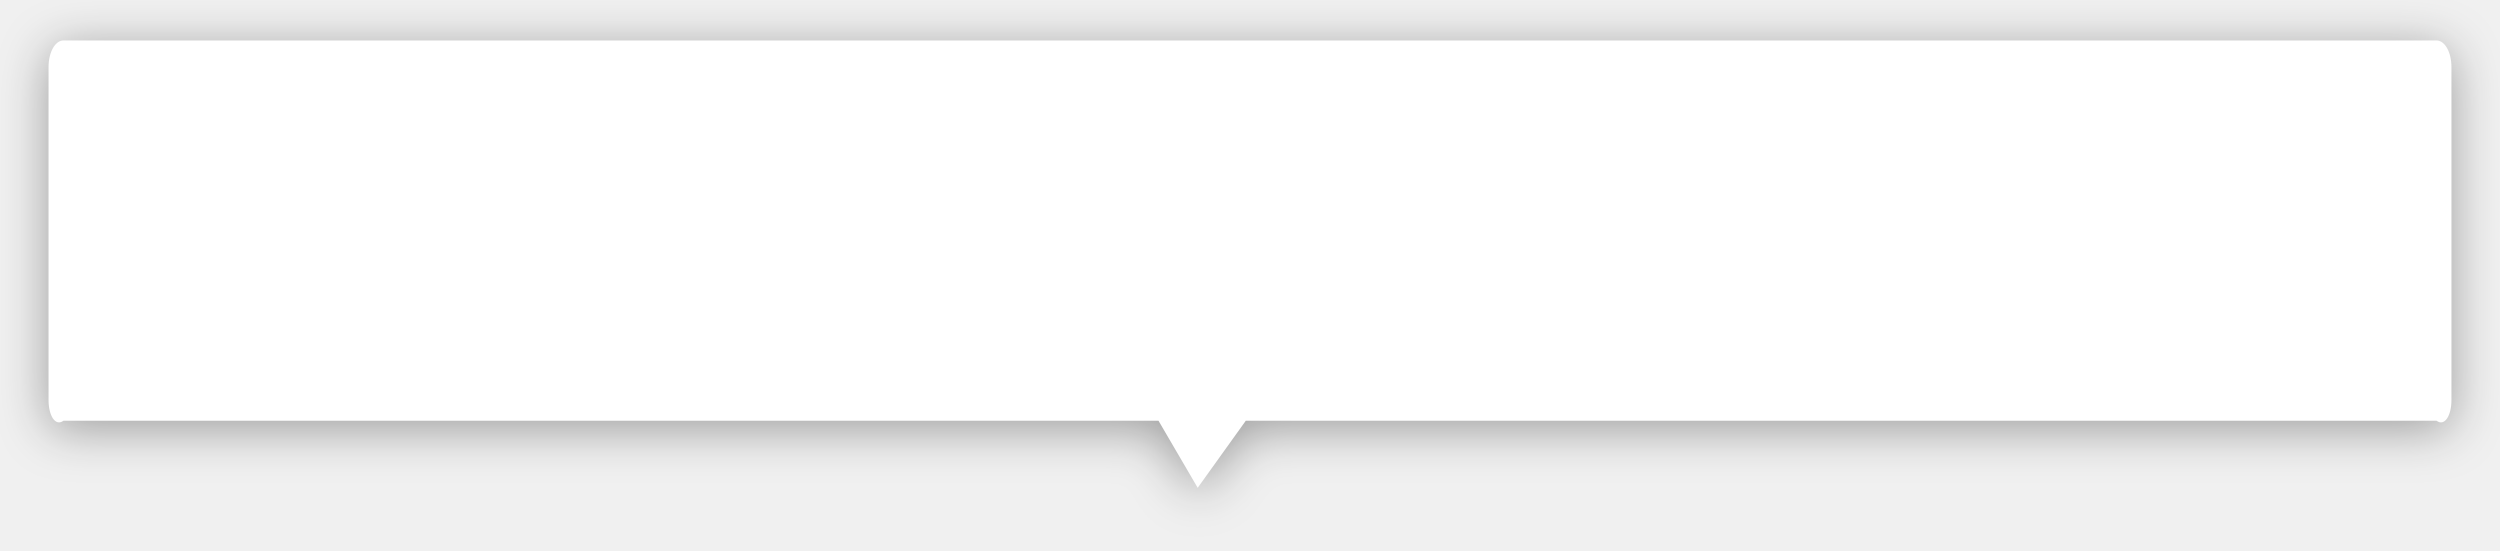
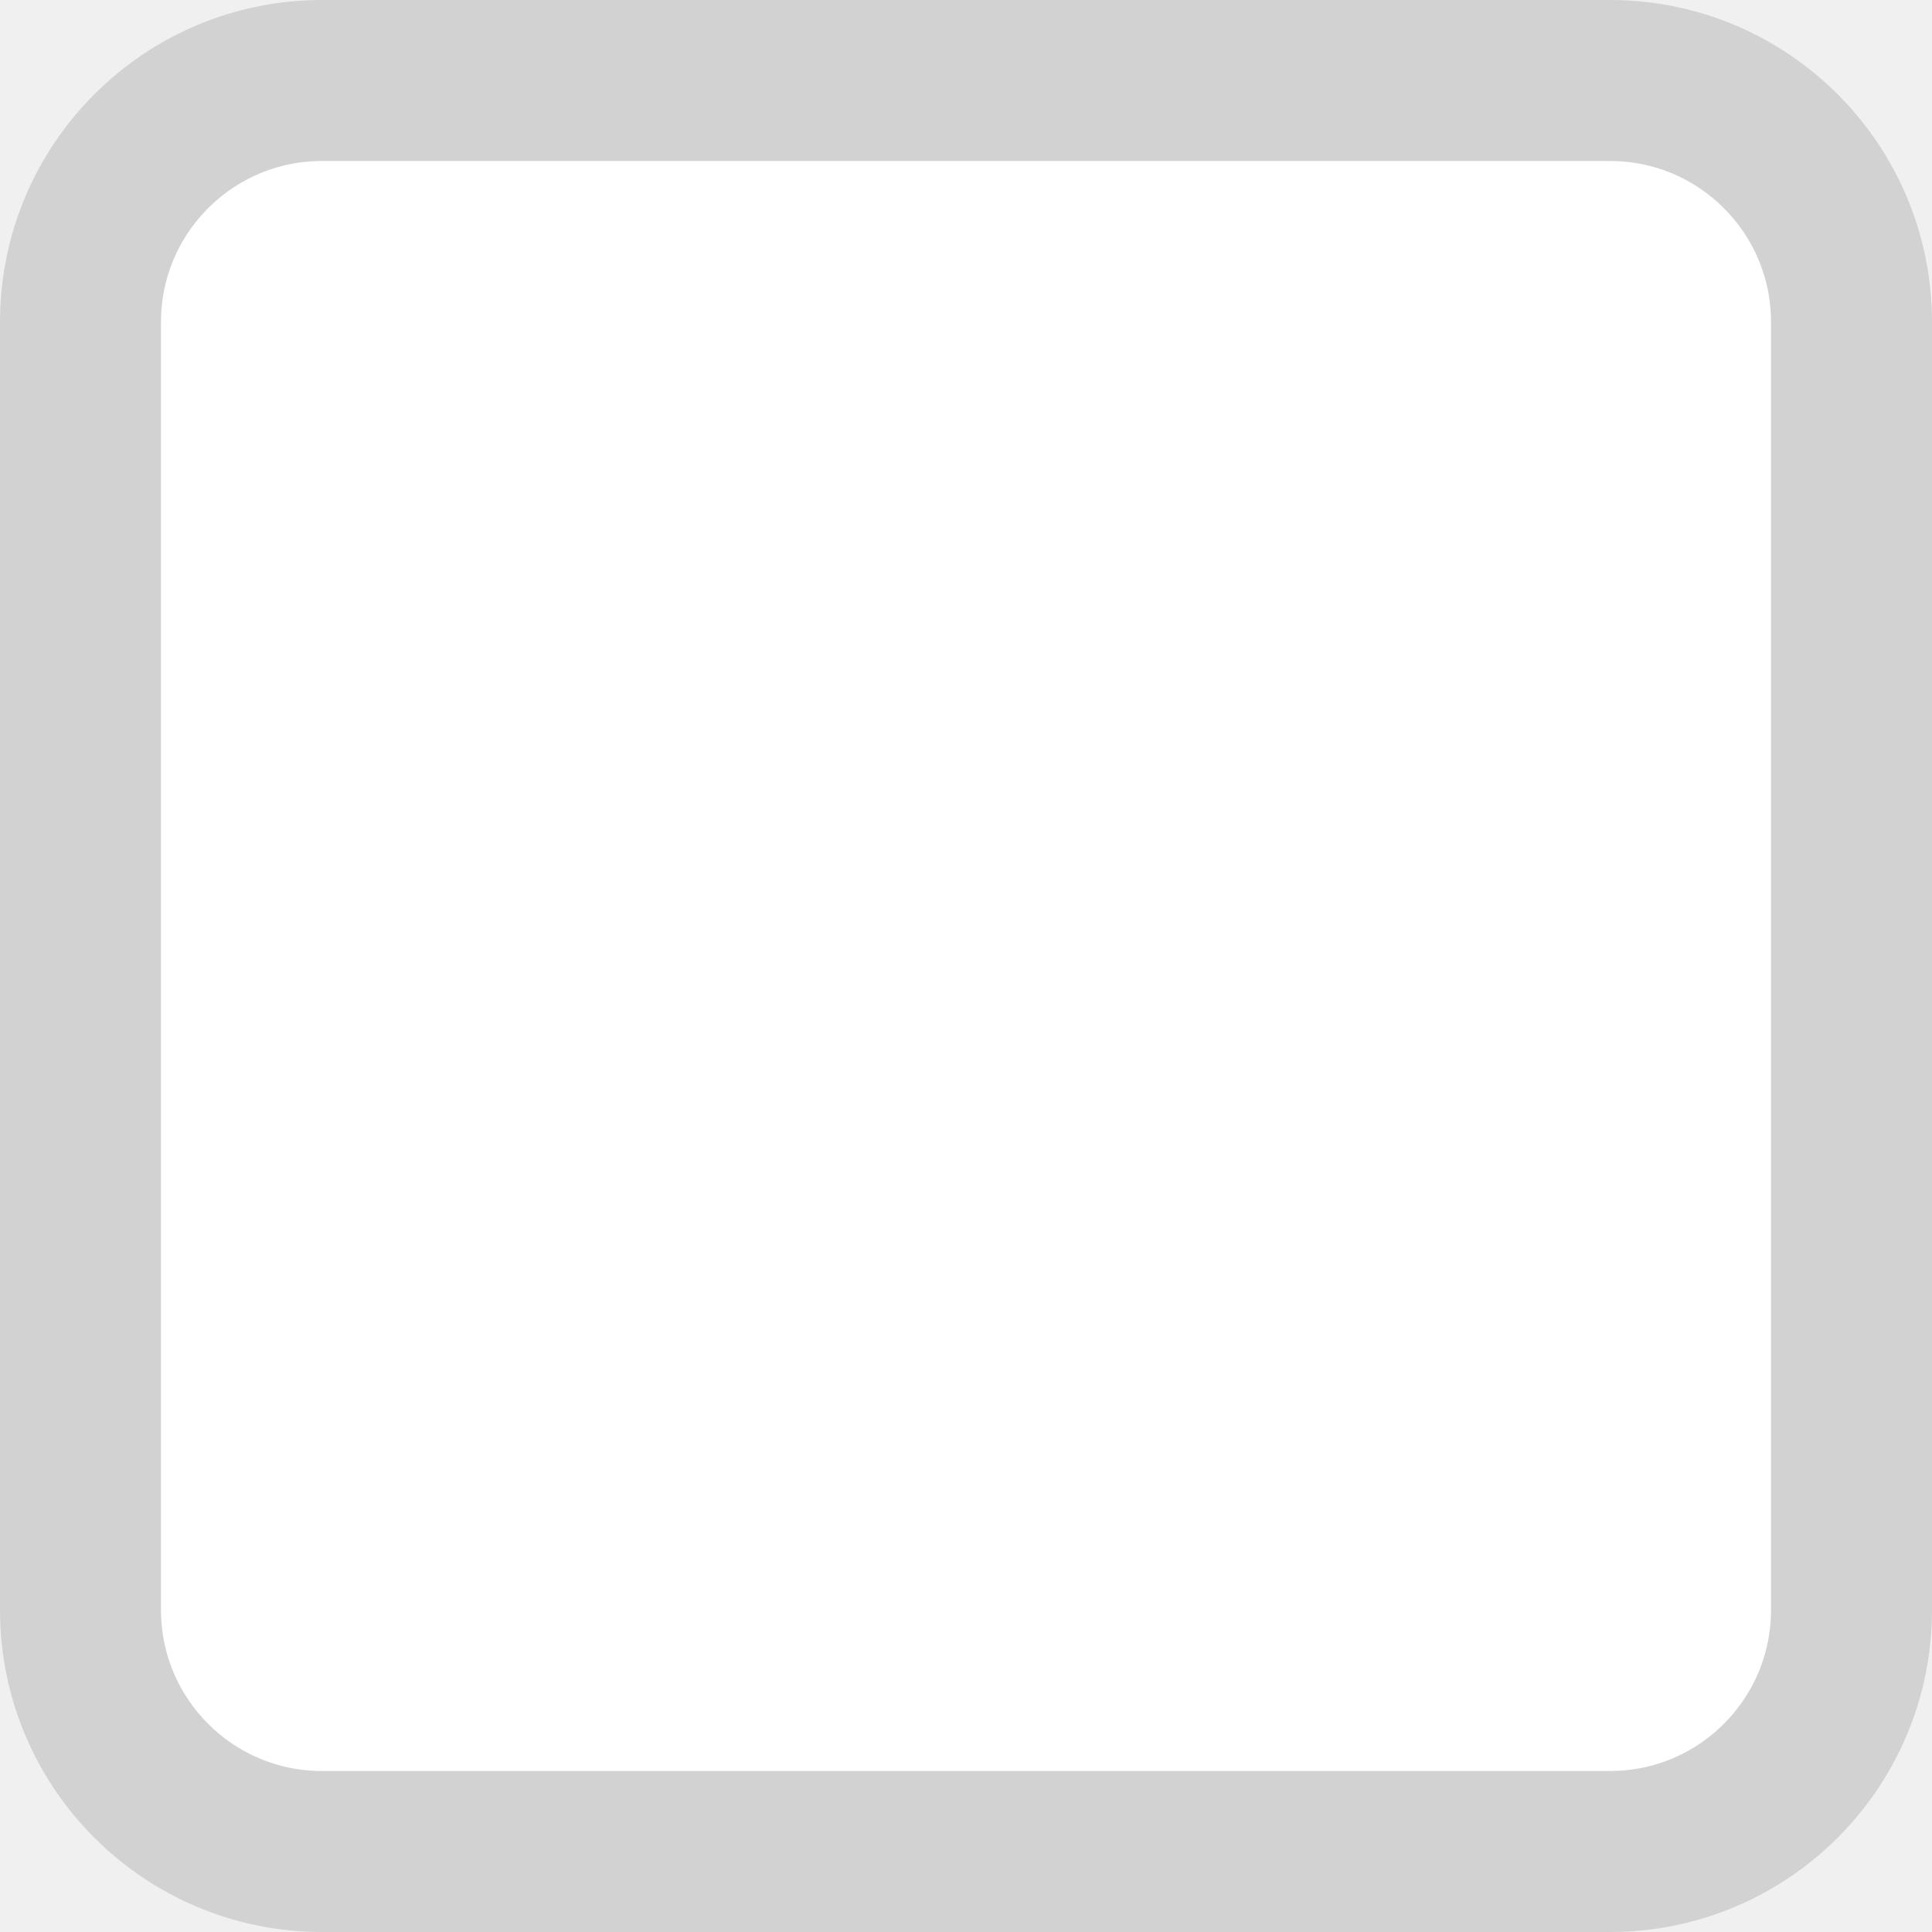
- <svg xmlns="http://www.w3.org/2000/svg" xmlns:xlink="http://www.w3.org/1999/xlink" version="1.1" width="309px" height="68px">
-   <defs>
-     <filter x="1261px" y="382px" width="309px" height="68px" filterUnits="userSpaceOnUse" id="filter1911">
-       <feOffset dx="0" dy="1" in="SourceAlpha" result="shadowOffsetInner" />
-       <feGaussianBlur stdDeviation="3" in="shadowOffsetInner" result="shadowGaussian" />
-       <feComposite in2="shadowGaussian" operator="atop" in="SourceAlpha" result="shadowComposite" />
-       <feColorMatrix type="matrix" values="0 0 0 0 0  0 0 0 0 0  0 0 0 0 0  0 0 0 0.349 0  " in="shadowComposite" />
-     </filter>
-     <g id="widget1912">
-       <path d="M 0 44.471  L 0 3.294  C 0 1.449  0.814 0  1.85 0  L 295.15 0  C 296.186 0  297 1.449  297 3.294  L 297 44.471  C 297 46.315  296.186 47.765  295.15 47  L 147.982 47  L 142.034 55.294  L 137.188 47  L 1.85 47  C 0.814 47.765  0 46.315  0 44.471  Z " fill-rule="nonzero" fill="#ffffff" stroke="none" fill-opacity="0.996" transform="matrix(1 0 0 1 1267 387 )" />
-     </g>
-   </defs>
-   <g transform="matrix(1 0 0 1 -1261 -382 )">
-     <use xlink:href="#widget1912" filter="url(#filter1911)" />
-     <use xlink:href="#widget1912" />
-   </g>
+ <svg xmlns="http://www.w3.org/2000/svg" version="1.1" width="12px" height="12px" viewBox="45 322  12 12">
+   <path d="M 45.5 324  A 1.5 1.5 0 0 1 47 322.5 L 55 322.5  A 1.5 1.5 0 0 1 56.5 324 L 56.5 332  A 1.5 1.5 0 0 1 55 333.5 L 47 333.5  A 1.5 1.5 0 0 1 45.5 332 L 45.5 324  Z " fill-rule="nonzero" fill="#ffffff" stroke="none" />
+   <path d="M 45.5 324  A 1.5 1.5 0 0 1 47 322.5 L 55 322.5  A 1.5 1.5 0 0 1 56.5 324 L 56.5 332  A 1.5 1.5 0 0 1 55 333.5 L 47 333.5  A 1.5 1.5 0 0 1 45.5 332 L 45.5 324  Z " stroke-width="1" stroke="#d2d2d2" fill="none" />
</svg>
